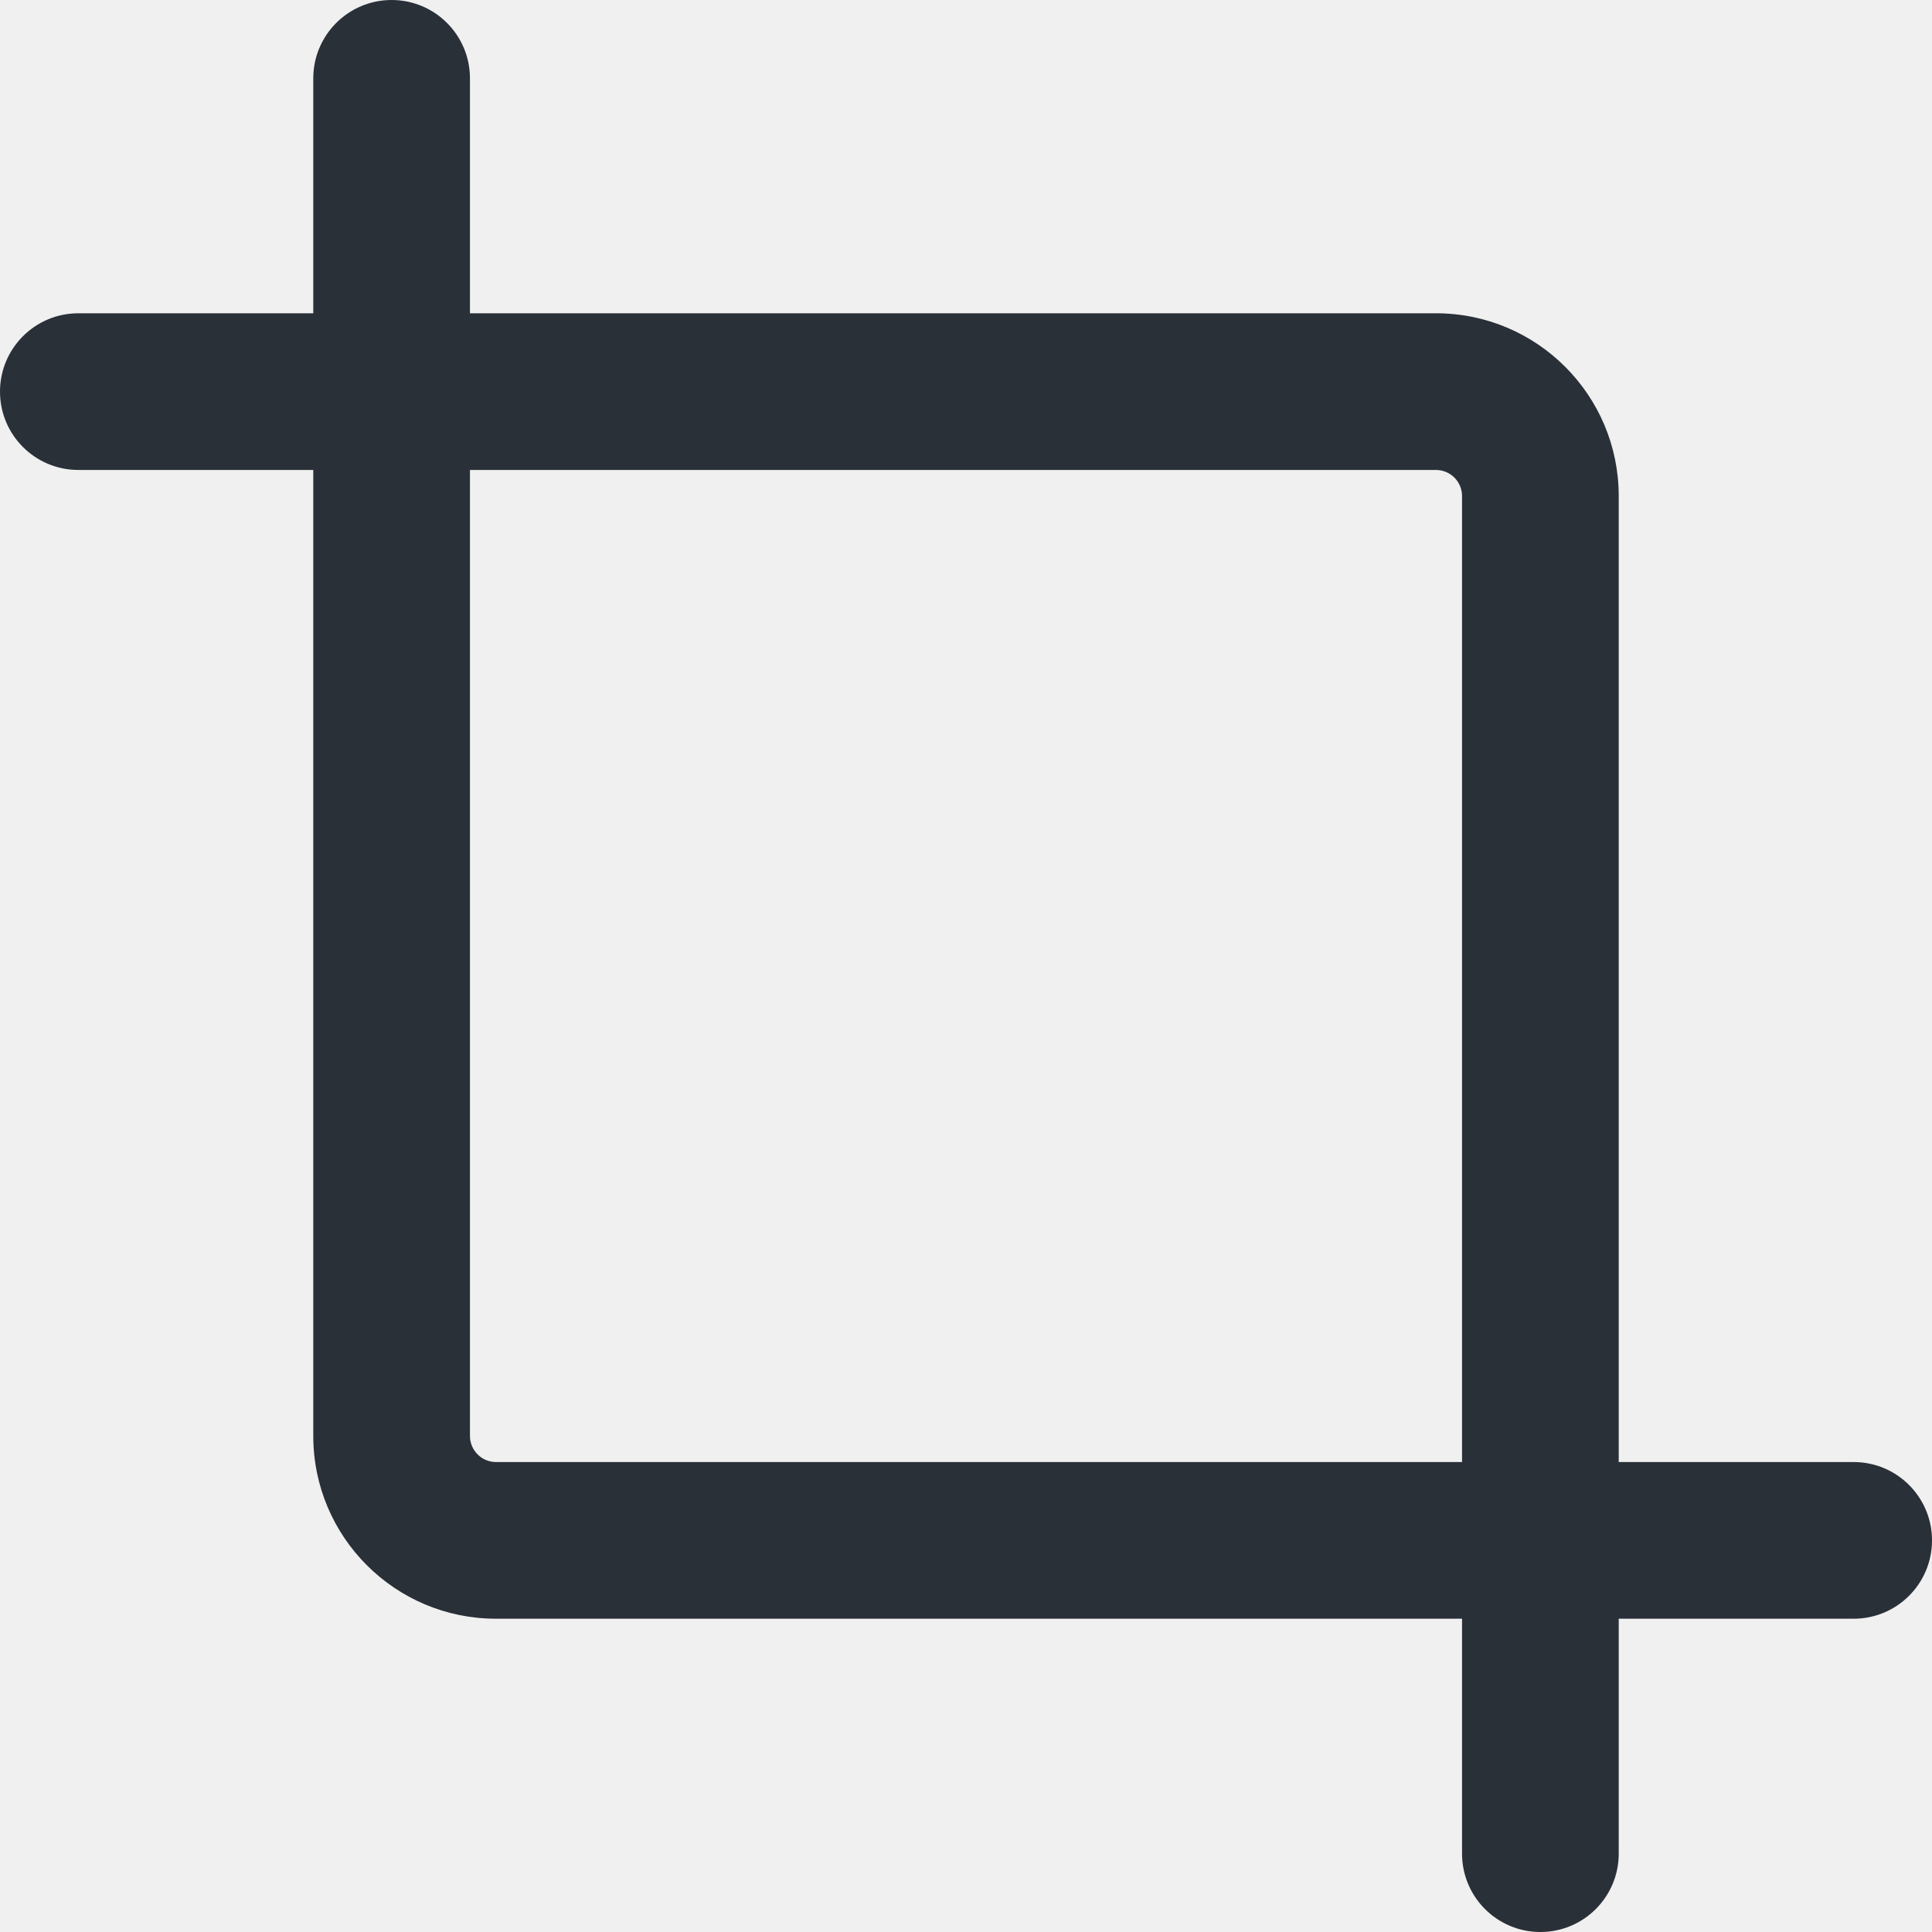
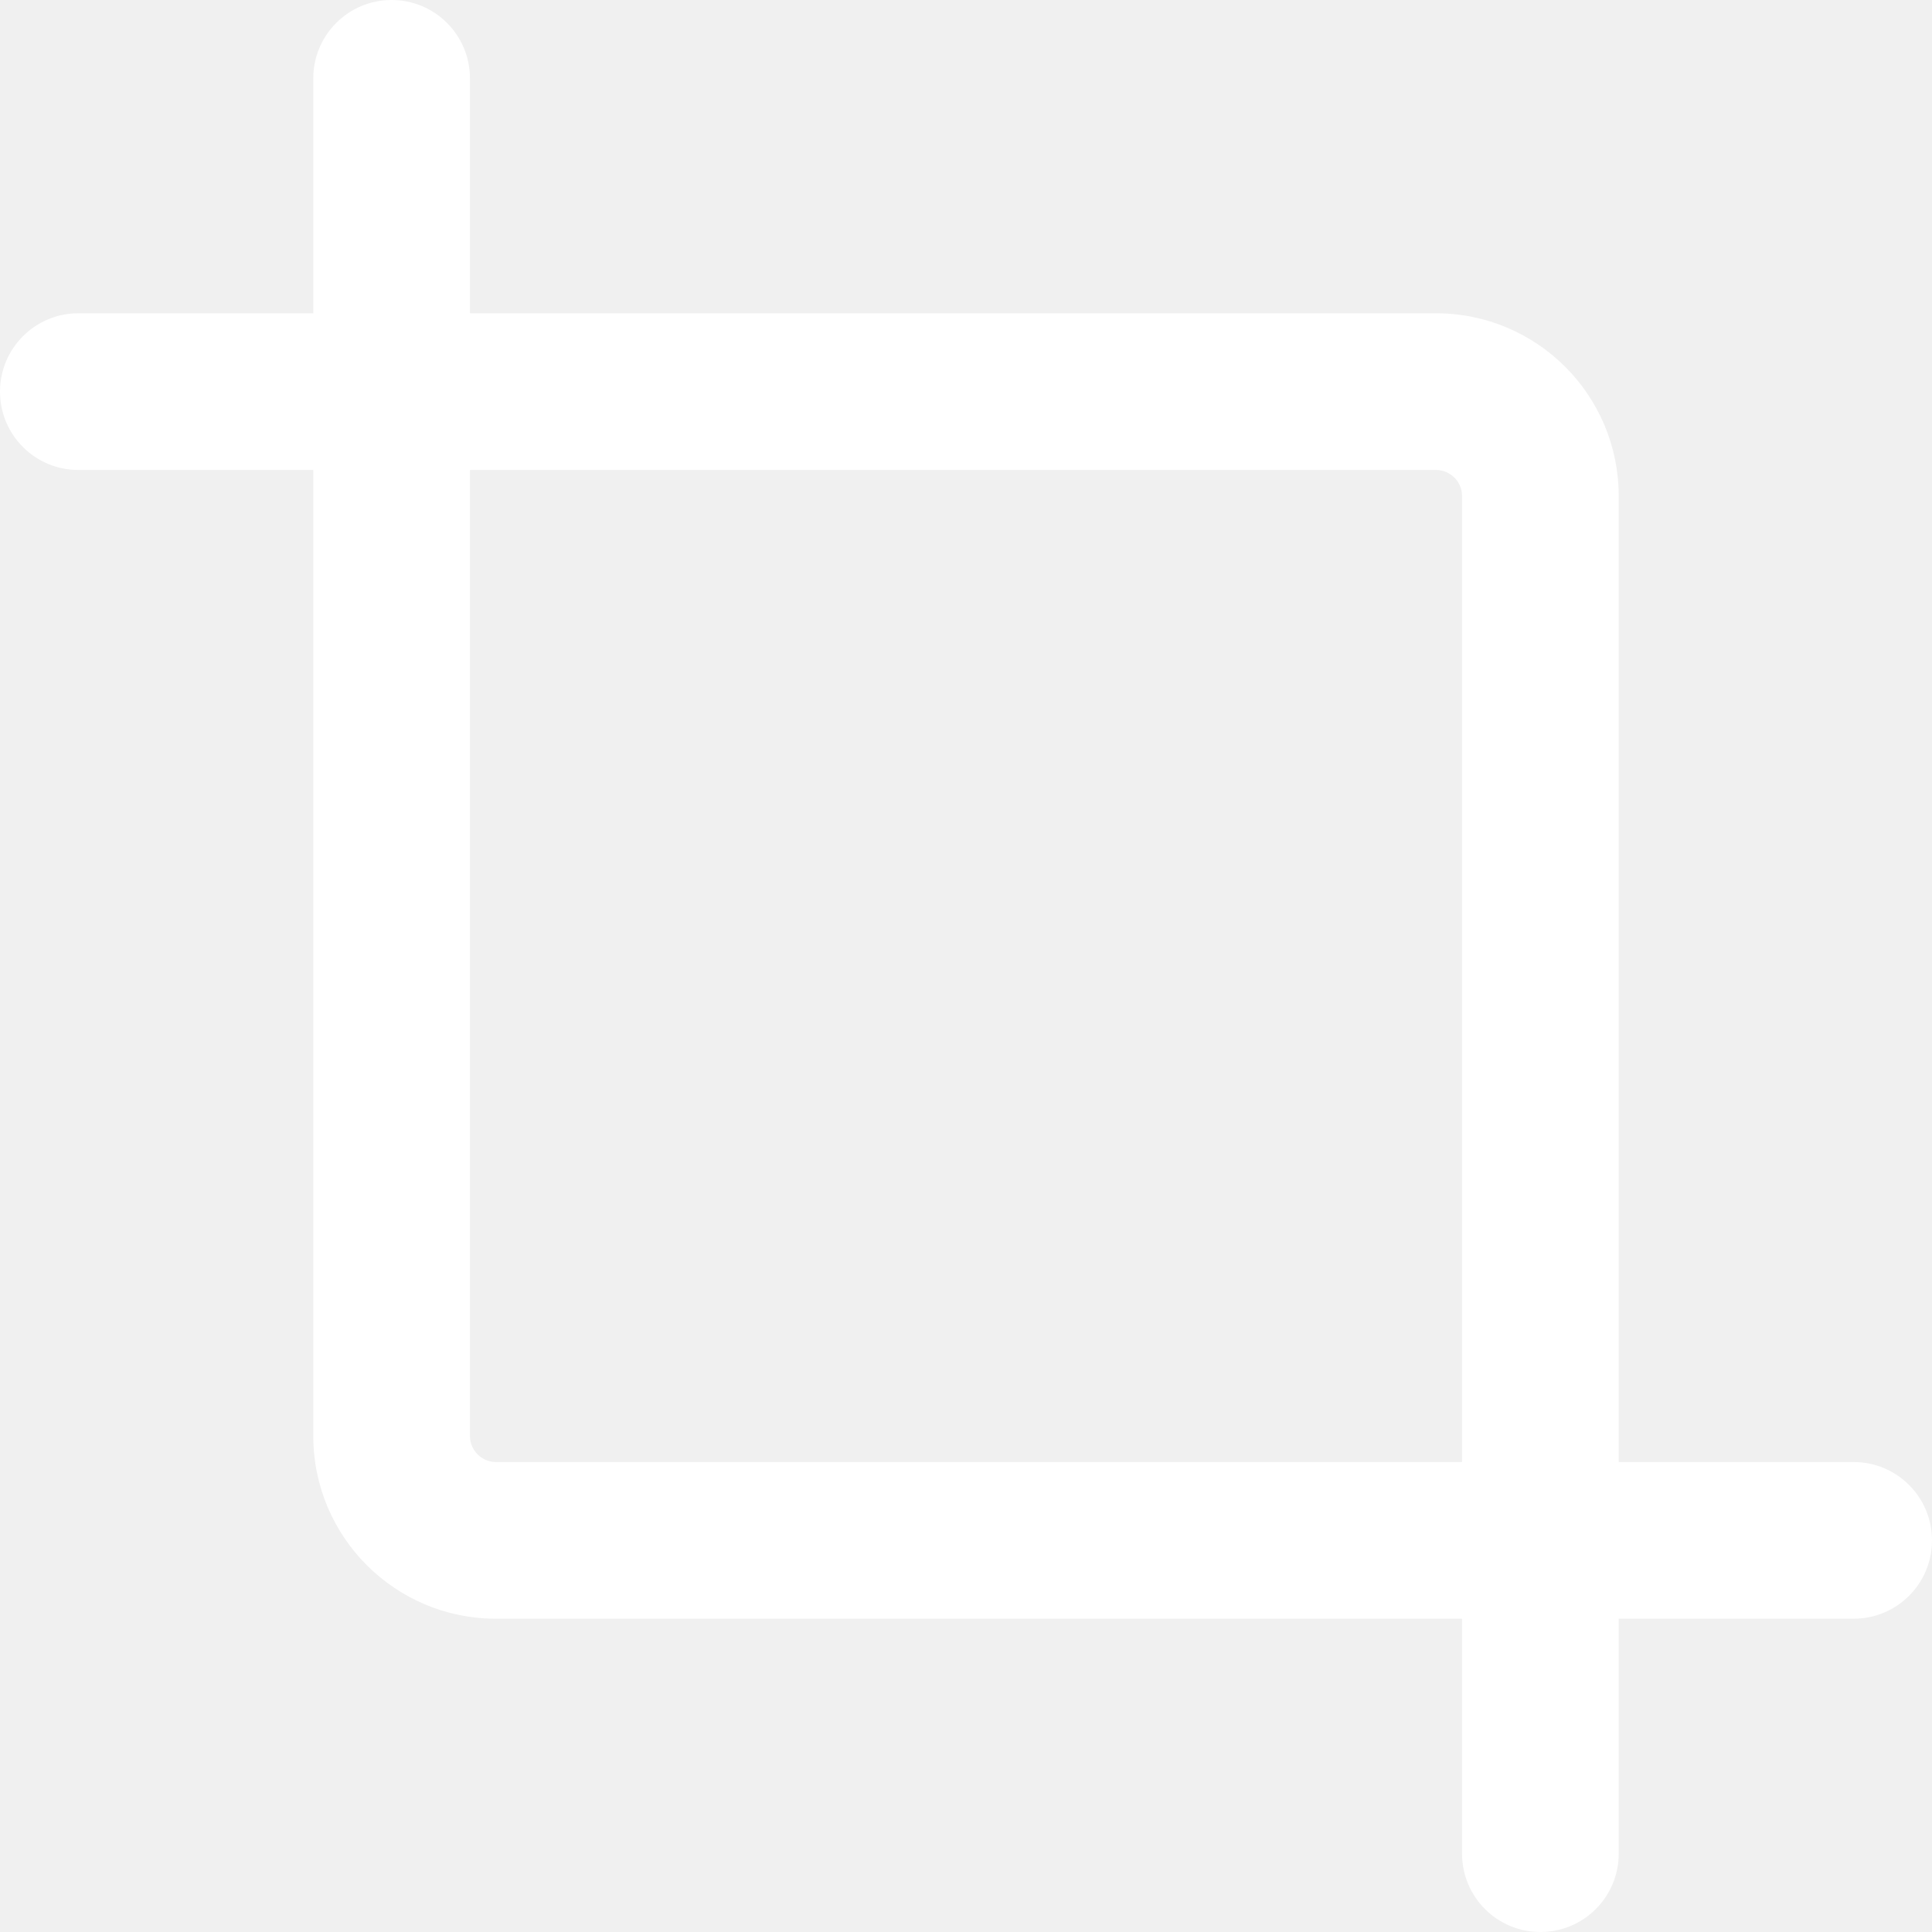
<svg xmlns="http://www.w3.org/2000/svg" width="20" height="20" viewBox="0 0 20 20" fill="none">
-   <path d="M4.054 0C4.502 0 4.865 0.363 4.865 0.811V3.243H14.865C15.91 3.243 16.757 4.09 16.757 5.135V15.135H19.189C19.637 15.135 20 15.498 20 15.946C20 16.394 19.637 16.757 19.189 16.757H16.757V19.189C16.757 19.637 16.394 20 15.946 20C15.498 20 15.135 19.637 15.135 19.189V16.757H5.135C4.09 16.757 3.243 15.91 3.243 14.865V4.865H0.811C0.363 4.865 0 4.502 0 4.054C0 3.606 0.363 3.243 0.811 3.243H3.243V0.811C3.243 0.363 3.606 0 4.054 0ZM4.865 14.865C4.865 15.014 4.986 15.135 5.135 15.135H15.135V5.135C15.135 4.986 15.014 4.865 14.865 4.865H4.865V14.865Z" fill="#2A3038" />
+   <path d="M4.054 0C4.502 0 4.865 0.363 4.865 0.811V3.243H14.865C15.91 3.243 16.757 4.09 16.757 5.135V15.135H19.189C19.637 15.135 20 15.498 20 15.946C20 16.394 19.637 16.757 19.189 16.757H16.757V19.189C16.757 19.637 16.394 20 15.946 20C15.498 20 15.135 19.637 15.135 19.189V16.757H5.135C4.09 16.757 3.243 15.91 3.243 14.865V4.865H0.811C0.363 4.865 0 4.502 0 4.054C0 3.606 0.363 3.243 0.811 3.243H3.243V0.811C3.243 0.363 3.606 0 4.054 0ZM4.865 14.865C4.865 15.014 4.986 15.135 5.135 15.135H15.135V5.135C15.135 4.986 15.014 4.865 14.865 4.865H4.865V14.865Z" fill="#FFFFFF" />
</svg>
